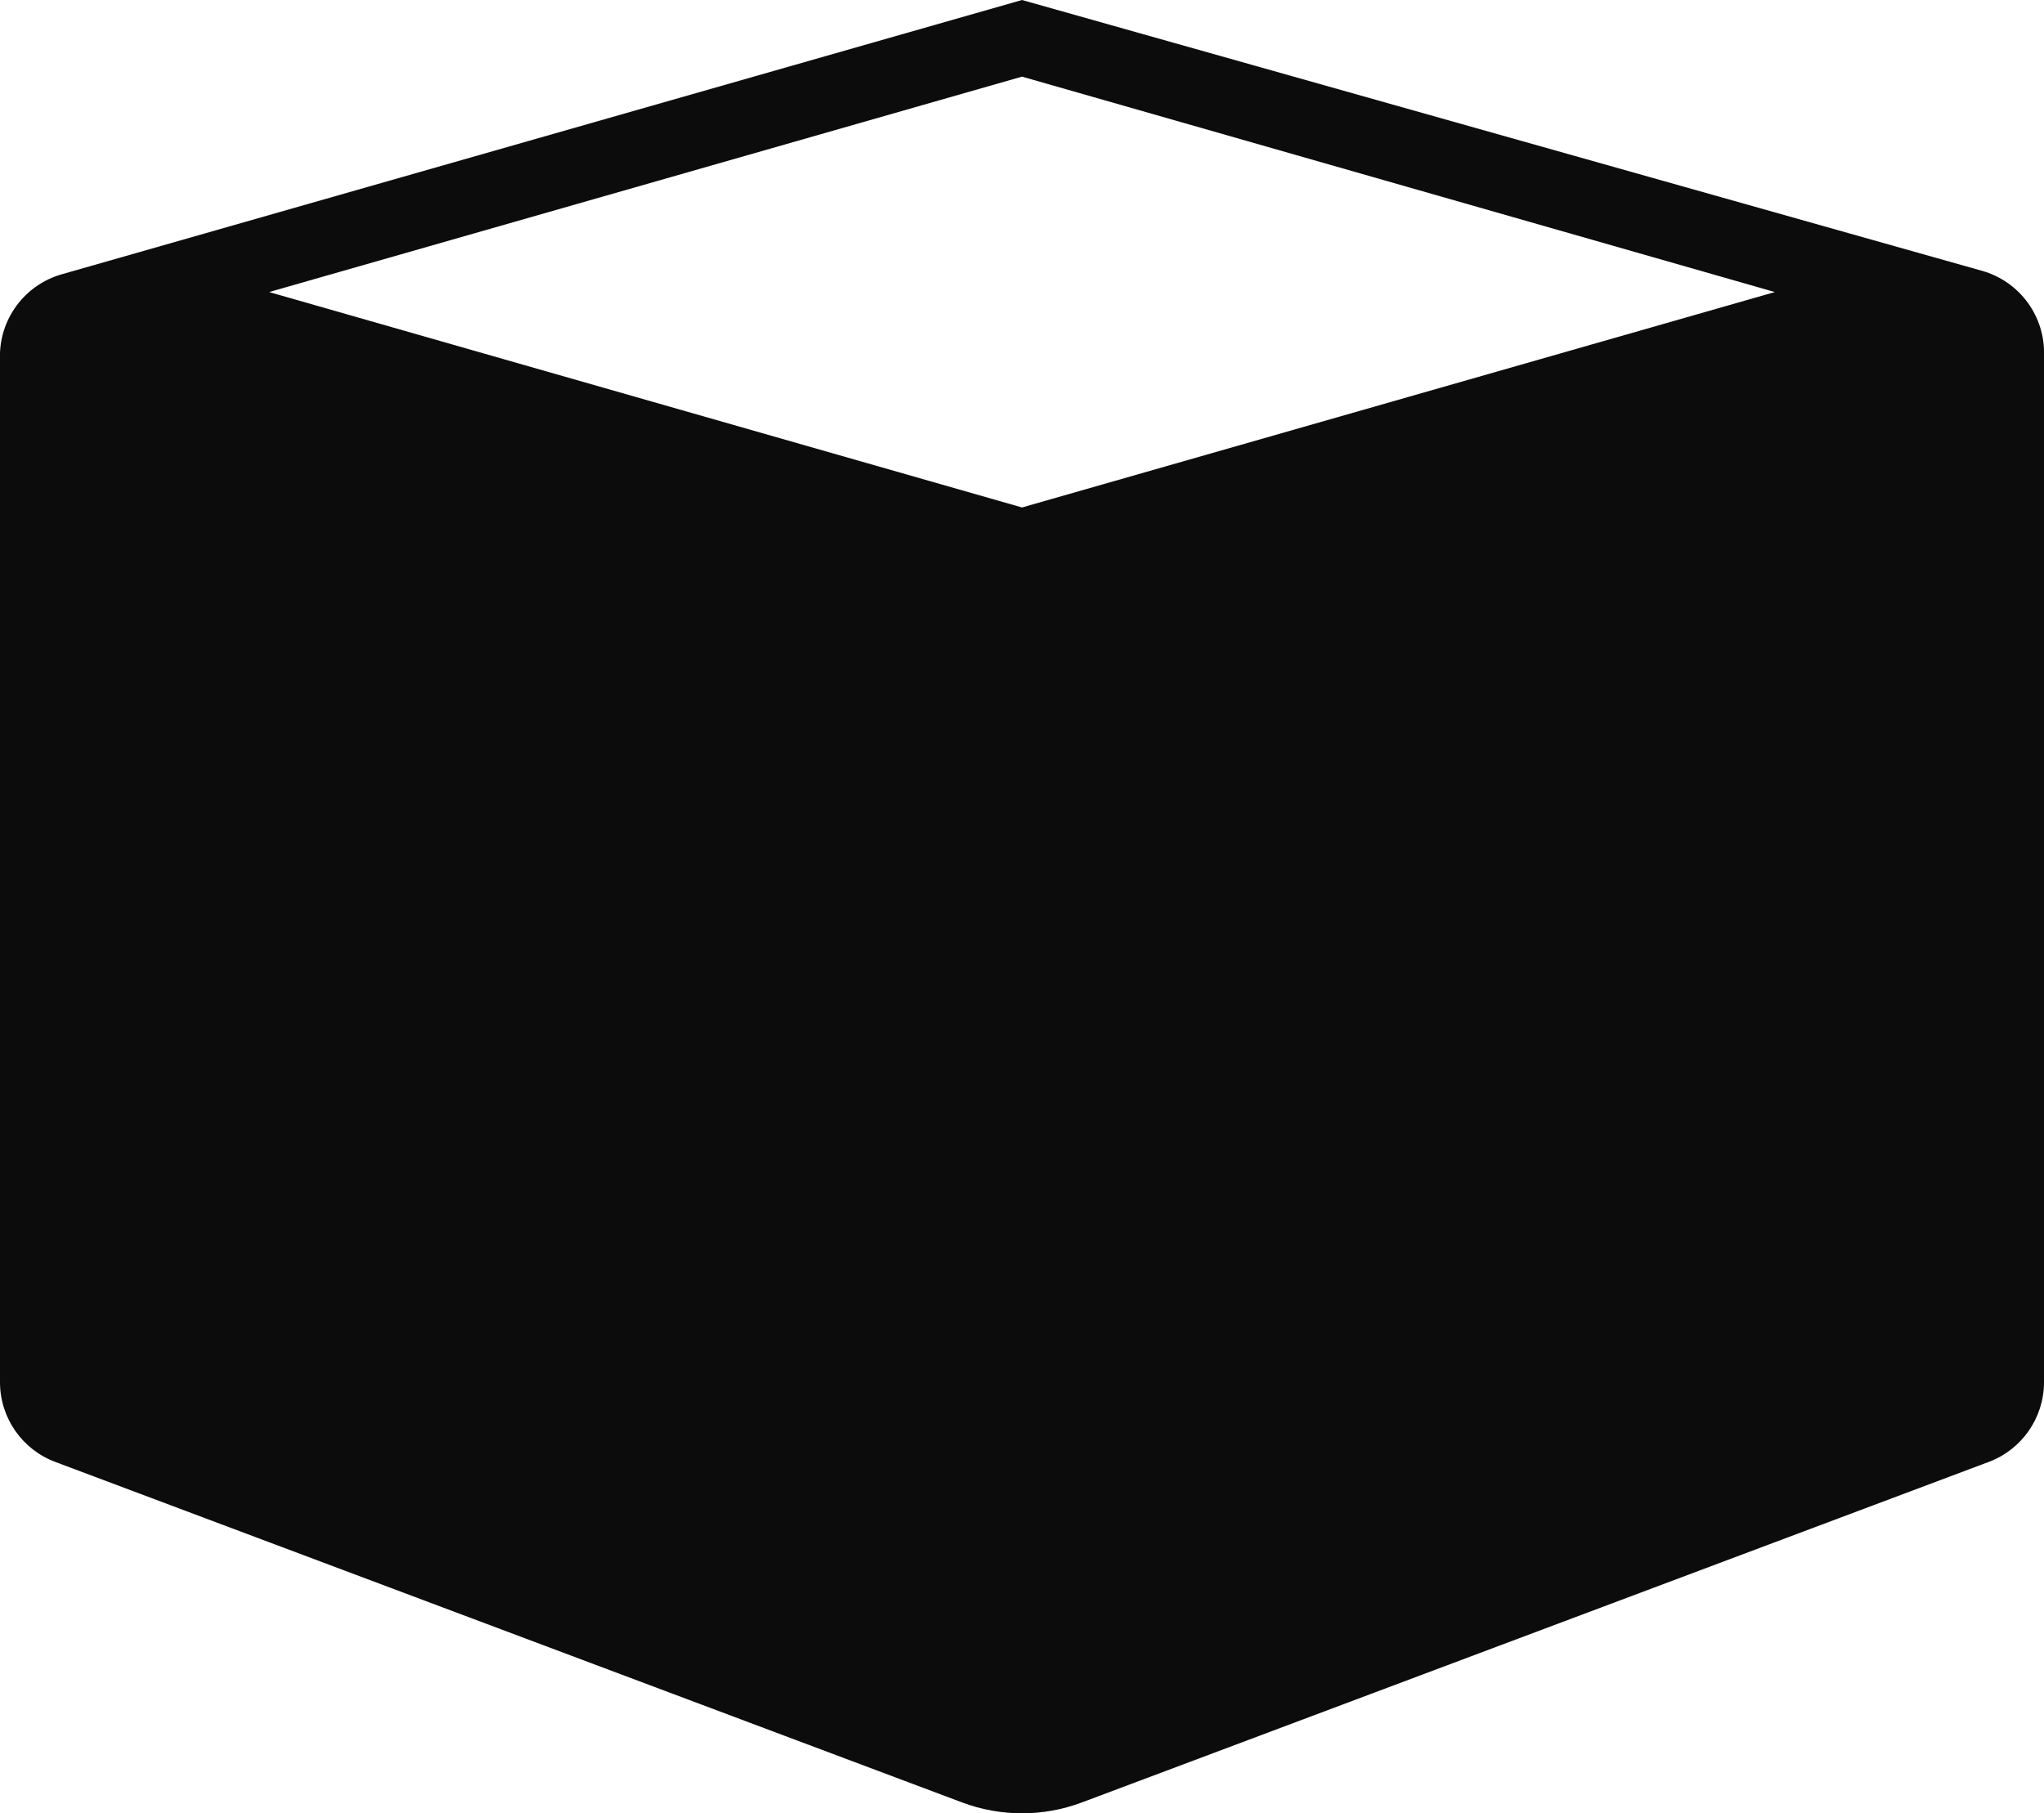
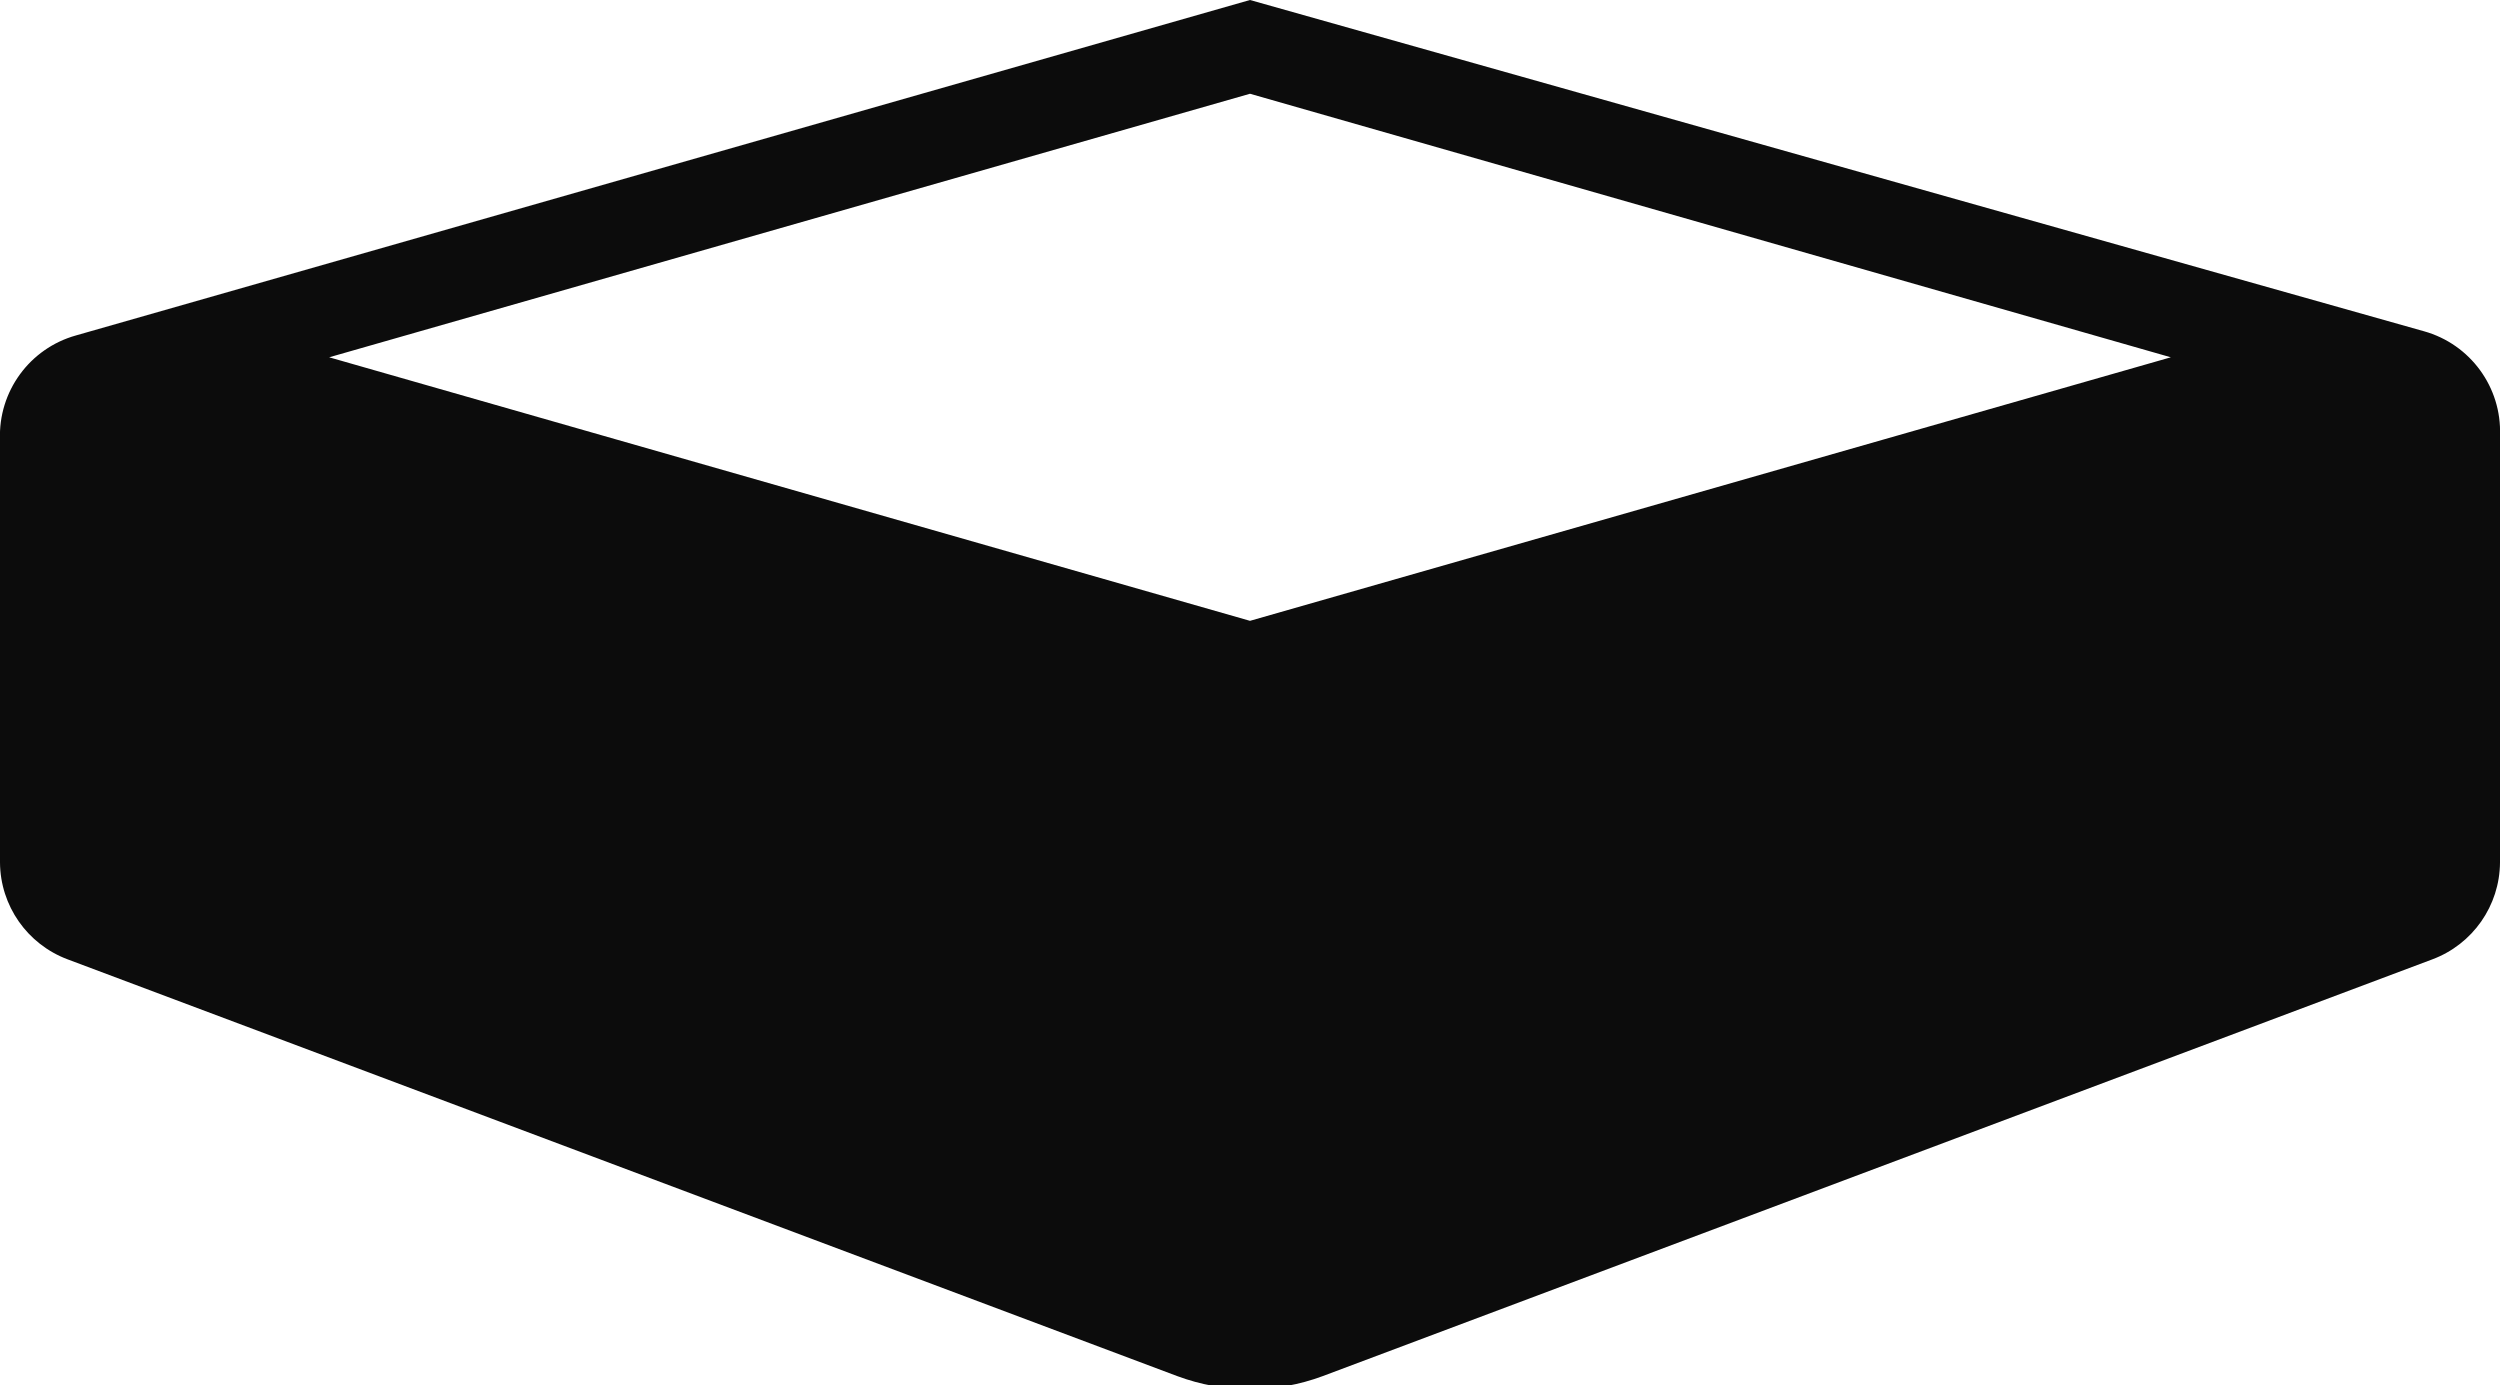
- <svg xmlns="http://www.w3.org/2000/svg" width="24" height="21.29" viewBox="0 0 24 21.29">
+ <svg xmlns="http://www.w3.org/2000/svg" width="24" height="13.29" viewBox="0 0 24 13.29">
  <defs>
    <style>.a{fill:#0c0c0c;}</style>
  </defs>
-   <path class="a" d="M12,2.57.73,5.79a1,1,0,0,0-.73,1V18.81a1,1,0,0,0,.65.93l10.65,4a2,2,0,0,0,1.4,0l10.65-4a1,1,0,0,0,.65-.93V6.75a1,1,0,0,0-.73-1Zm0,.9L20.84,6,12,8.53,3.16,6Z" transform="translate(0 -2.57)" />
+   <path class="a" d="M12,10.57.73,13.79a1,1,0,0,0-.73,1v4.06a1,1,0,0,0,.65.93l10.65,4a2,2,0,0,0,1.4,0l10.65-4a1,1,0,0,0,.65-.93V14.75a1,1,0,0,0-.73-1Zm0,.9L20.84,14,12,16.53,3.16,14Z" transform="translate(0 -10.57)" />
</svg>
